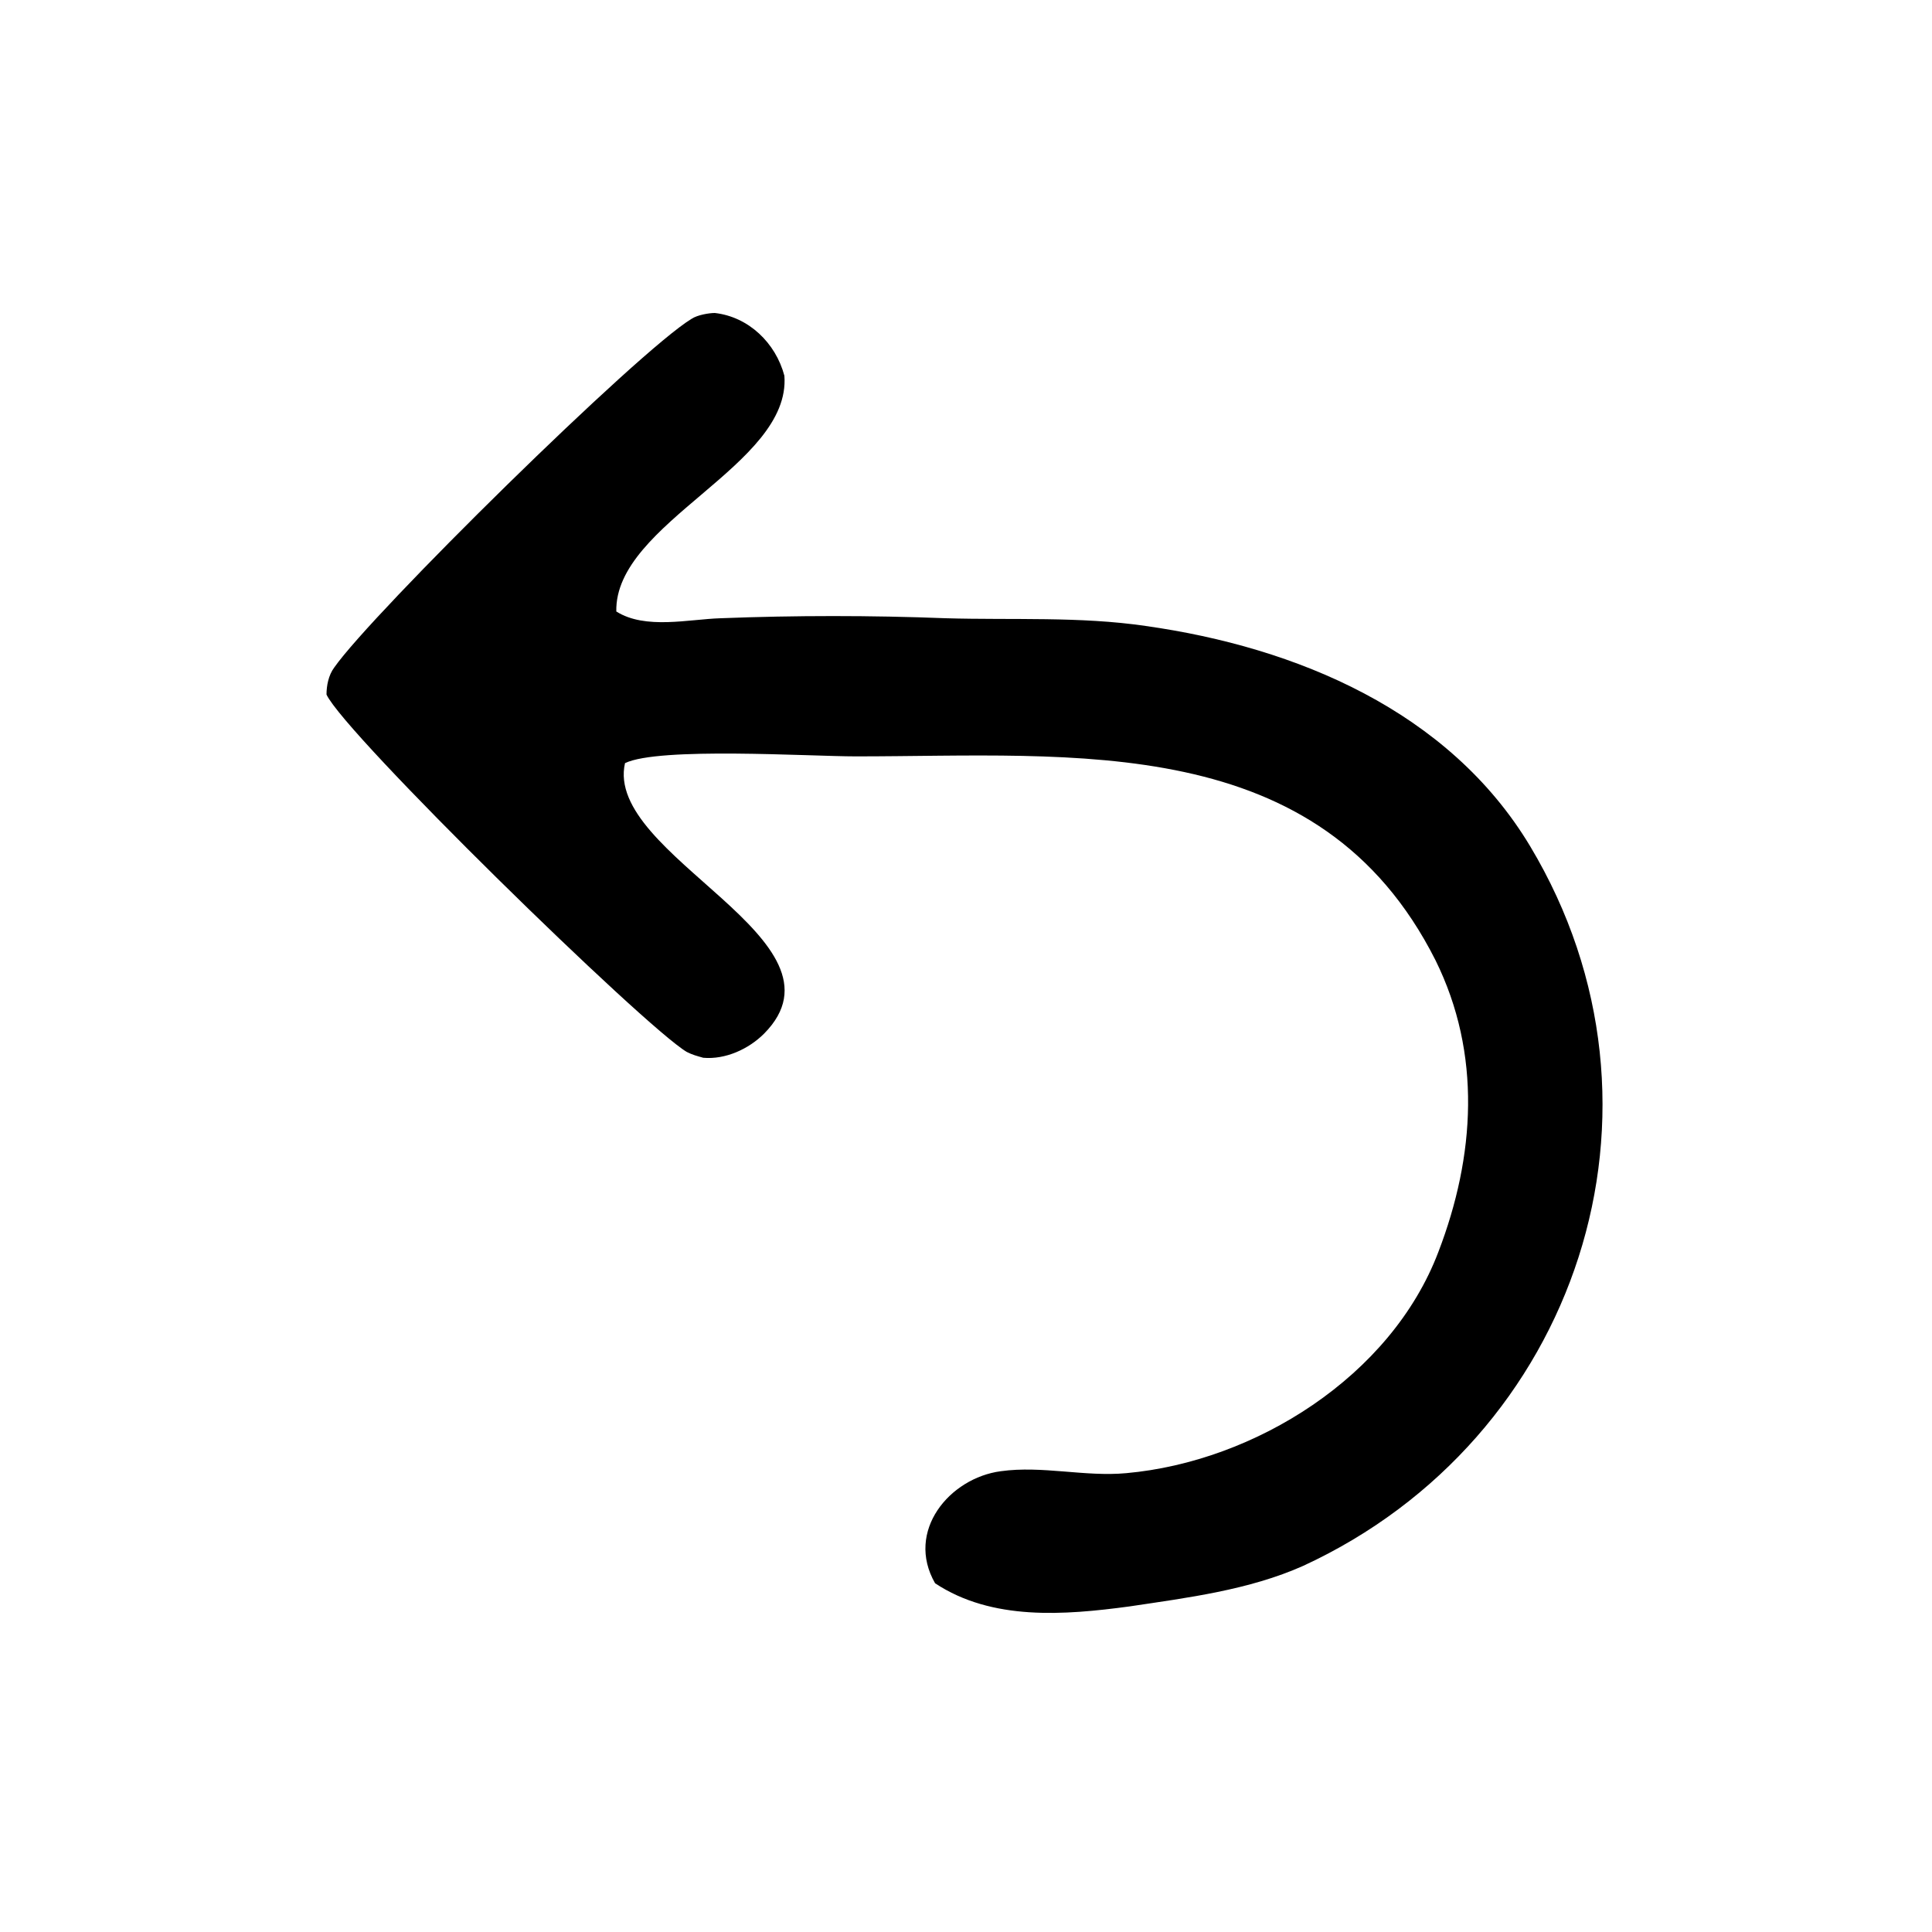
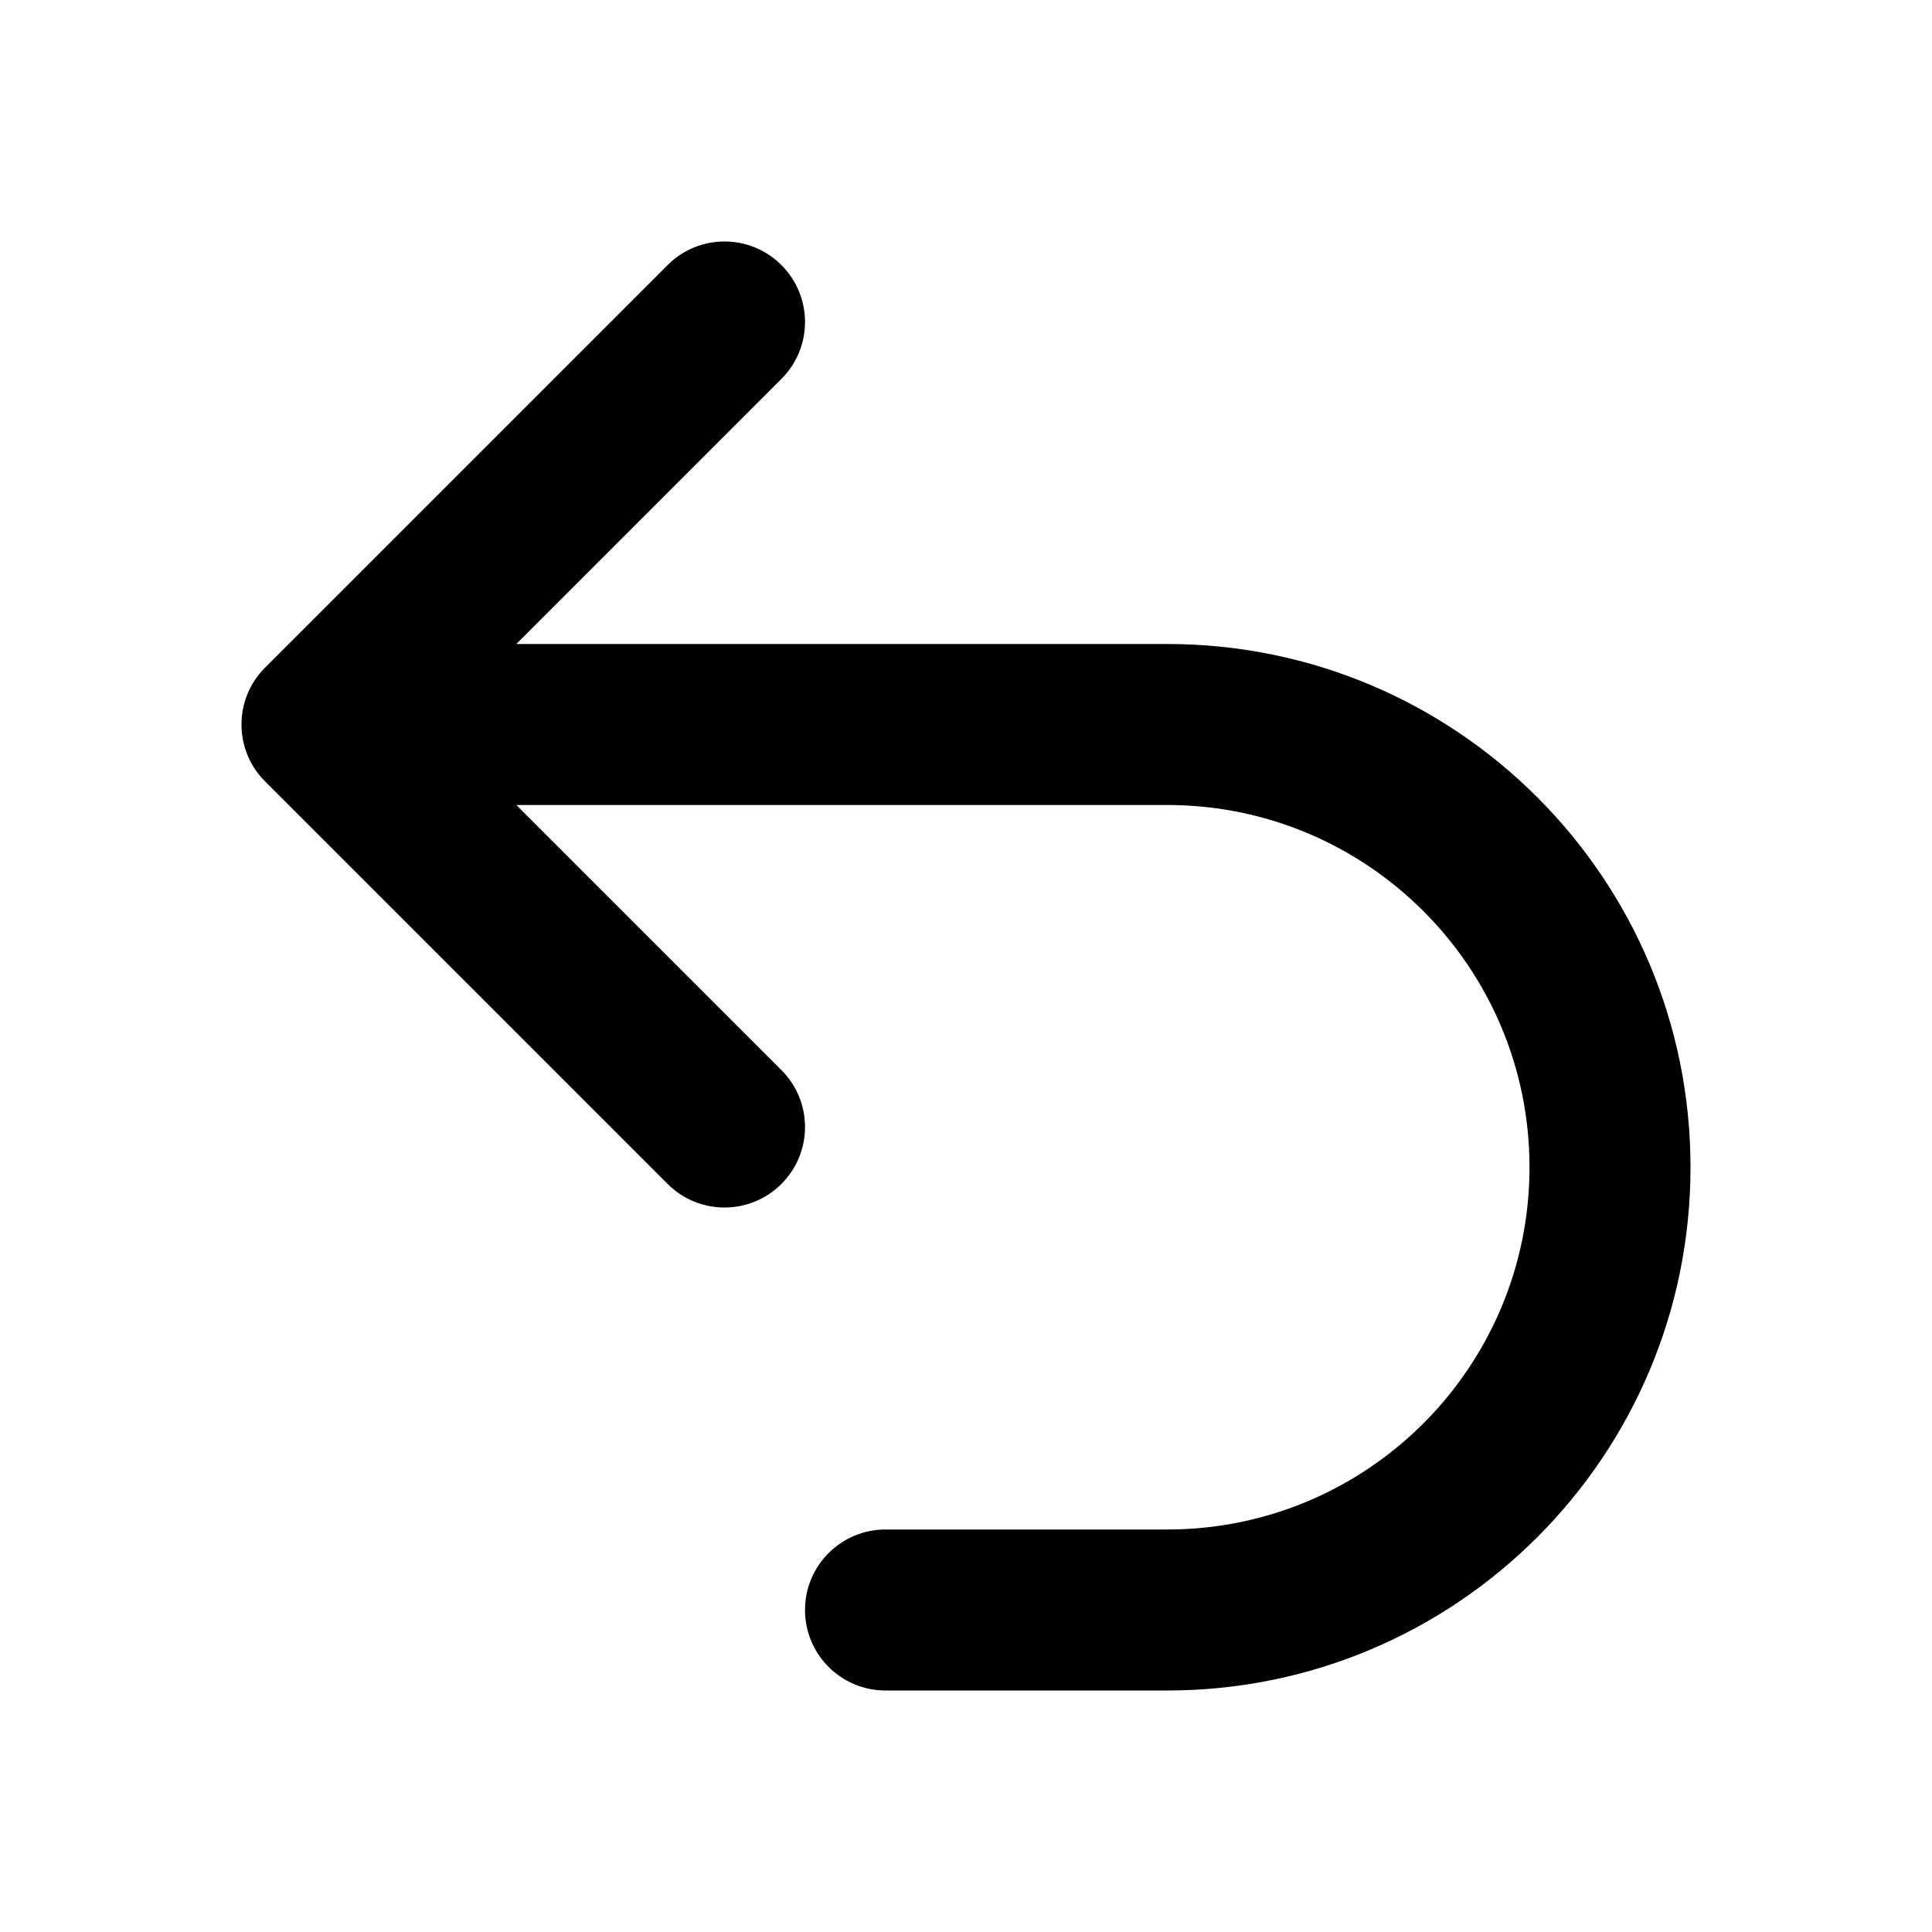
- <svg xmlns="http://www.w3.org/2000/svg" viewBox="0 0 20 20" width="20" height="20">
-   <path d="M3.38 7.19C3.38 7.1 3.4 6.99 3.46 6.91C3.85 6.35 6.61 3.63 7.16 3.3C7.22 3.26 7.34 3.24 7.4 3.24C7.75 3.28 8.03 3.55 8.12 3.89C8.19 4.82 6.36 5.41 6.38 6.33C6.68 6.52 7.13 6.41 7.46 6.4C8.23 6.37 9.02 6.37 9.79 6.4C10.48 6.42 11.18 6.38 11.86 6.48C13.42 6.7 15 7.36 15.84 8.76C17.47 11.48 16.33 14.9 13.49 16.21C12.93 16.46 12.29 16.54 11.69 16.63C11.02 16.72 10.27 16.78 9.68 16.39C9.37 15.85 9.83 15.3 10.36 15.23C10.79 15.17 11.23 15.29 11.66 15.25C12.99 15.13 14.4 14.25 14.89 12.96C15.27 11.97 15.34 10.91 14.86 9.94C13.66 7.56 11.13 7.83 8.86 7.83C8.38 7.83 6.82 7.73 6.47 7.9C6.25 8.86 8.87 9.73 7.91 10.7C7.75 10.86 7.51 10.97 7.28 10.95C7.21 10.93 7.17 10.92 7.11 10.89C6.67 10.63 3.57 7.6 3.38 7.19Z" fill="currentColor" />
+ <svg xmlns="http://www.w3.org/2000/svg" viewBox="0 0 24 24" width="24" height="24">
+   <path fill="currentColor" d="M8.293 3.293C8.683 2.902 9.317 2.902 9.707 3.293C10.098 3.683 10.098 4.317 9.707 4.707L6.414 8H14.5C18.09 8 21 10.91 21 14.5C21 18.09 18.09 21 14.5 21H11C10.448 21 10 20.552 10 20C10 19.448 10.448 19 11 19H14.5C16.985 19 19 16.985 19 14.5C19 12.015 16.985 10 14.5 10H6.414L9.707 13.293C10.098 13.683 10.098 14.317 9.707 14.707C9.317 15.098 8.683 15.098 8.293 14.707L3.293 9.707C2.902 9.317 2.902 8.683 3.293 8.293L8.293 3.293Z" />
</svg>
